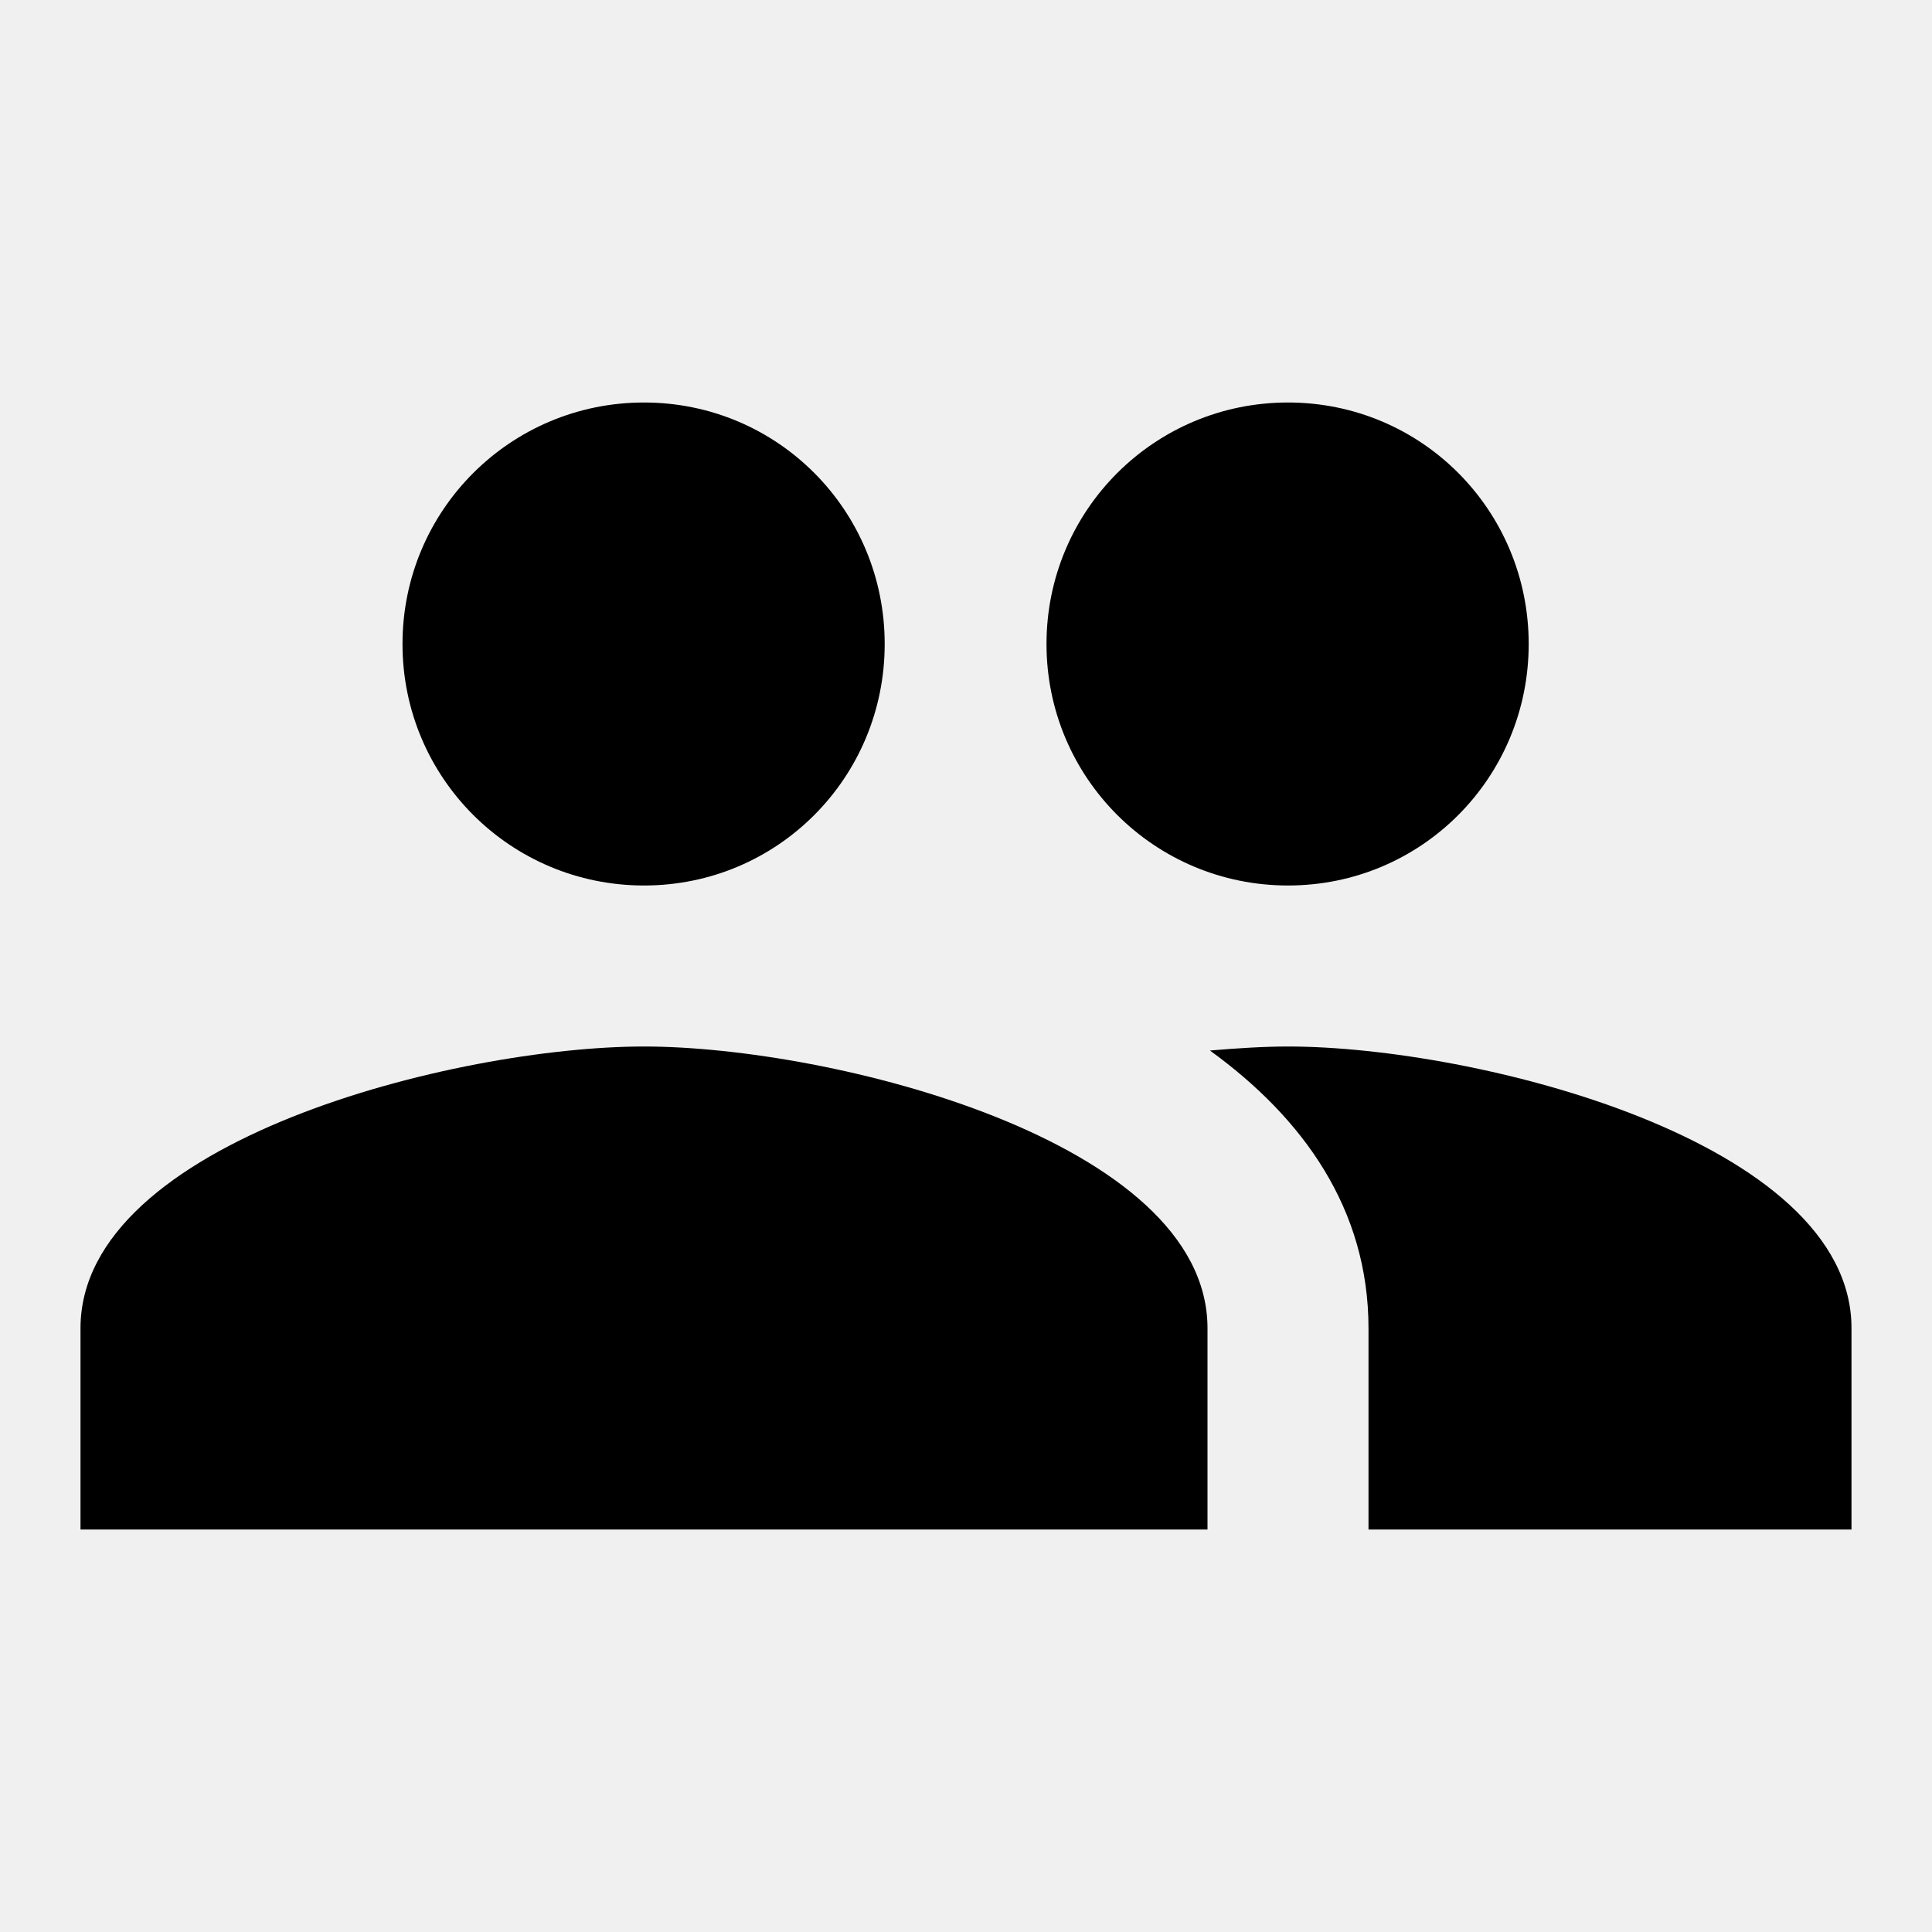
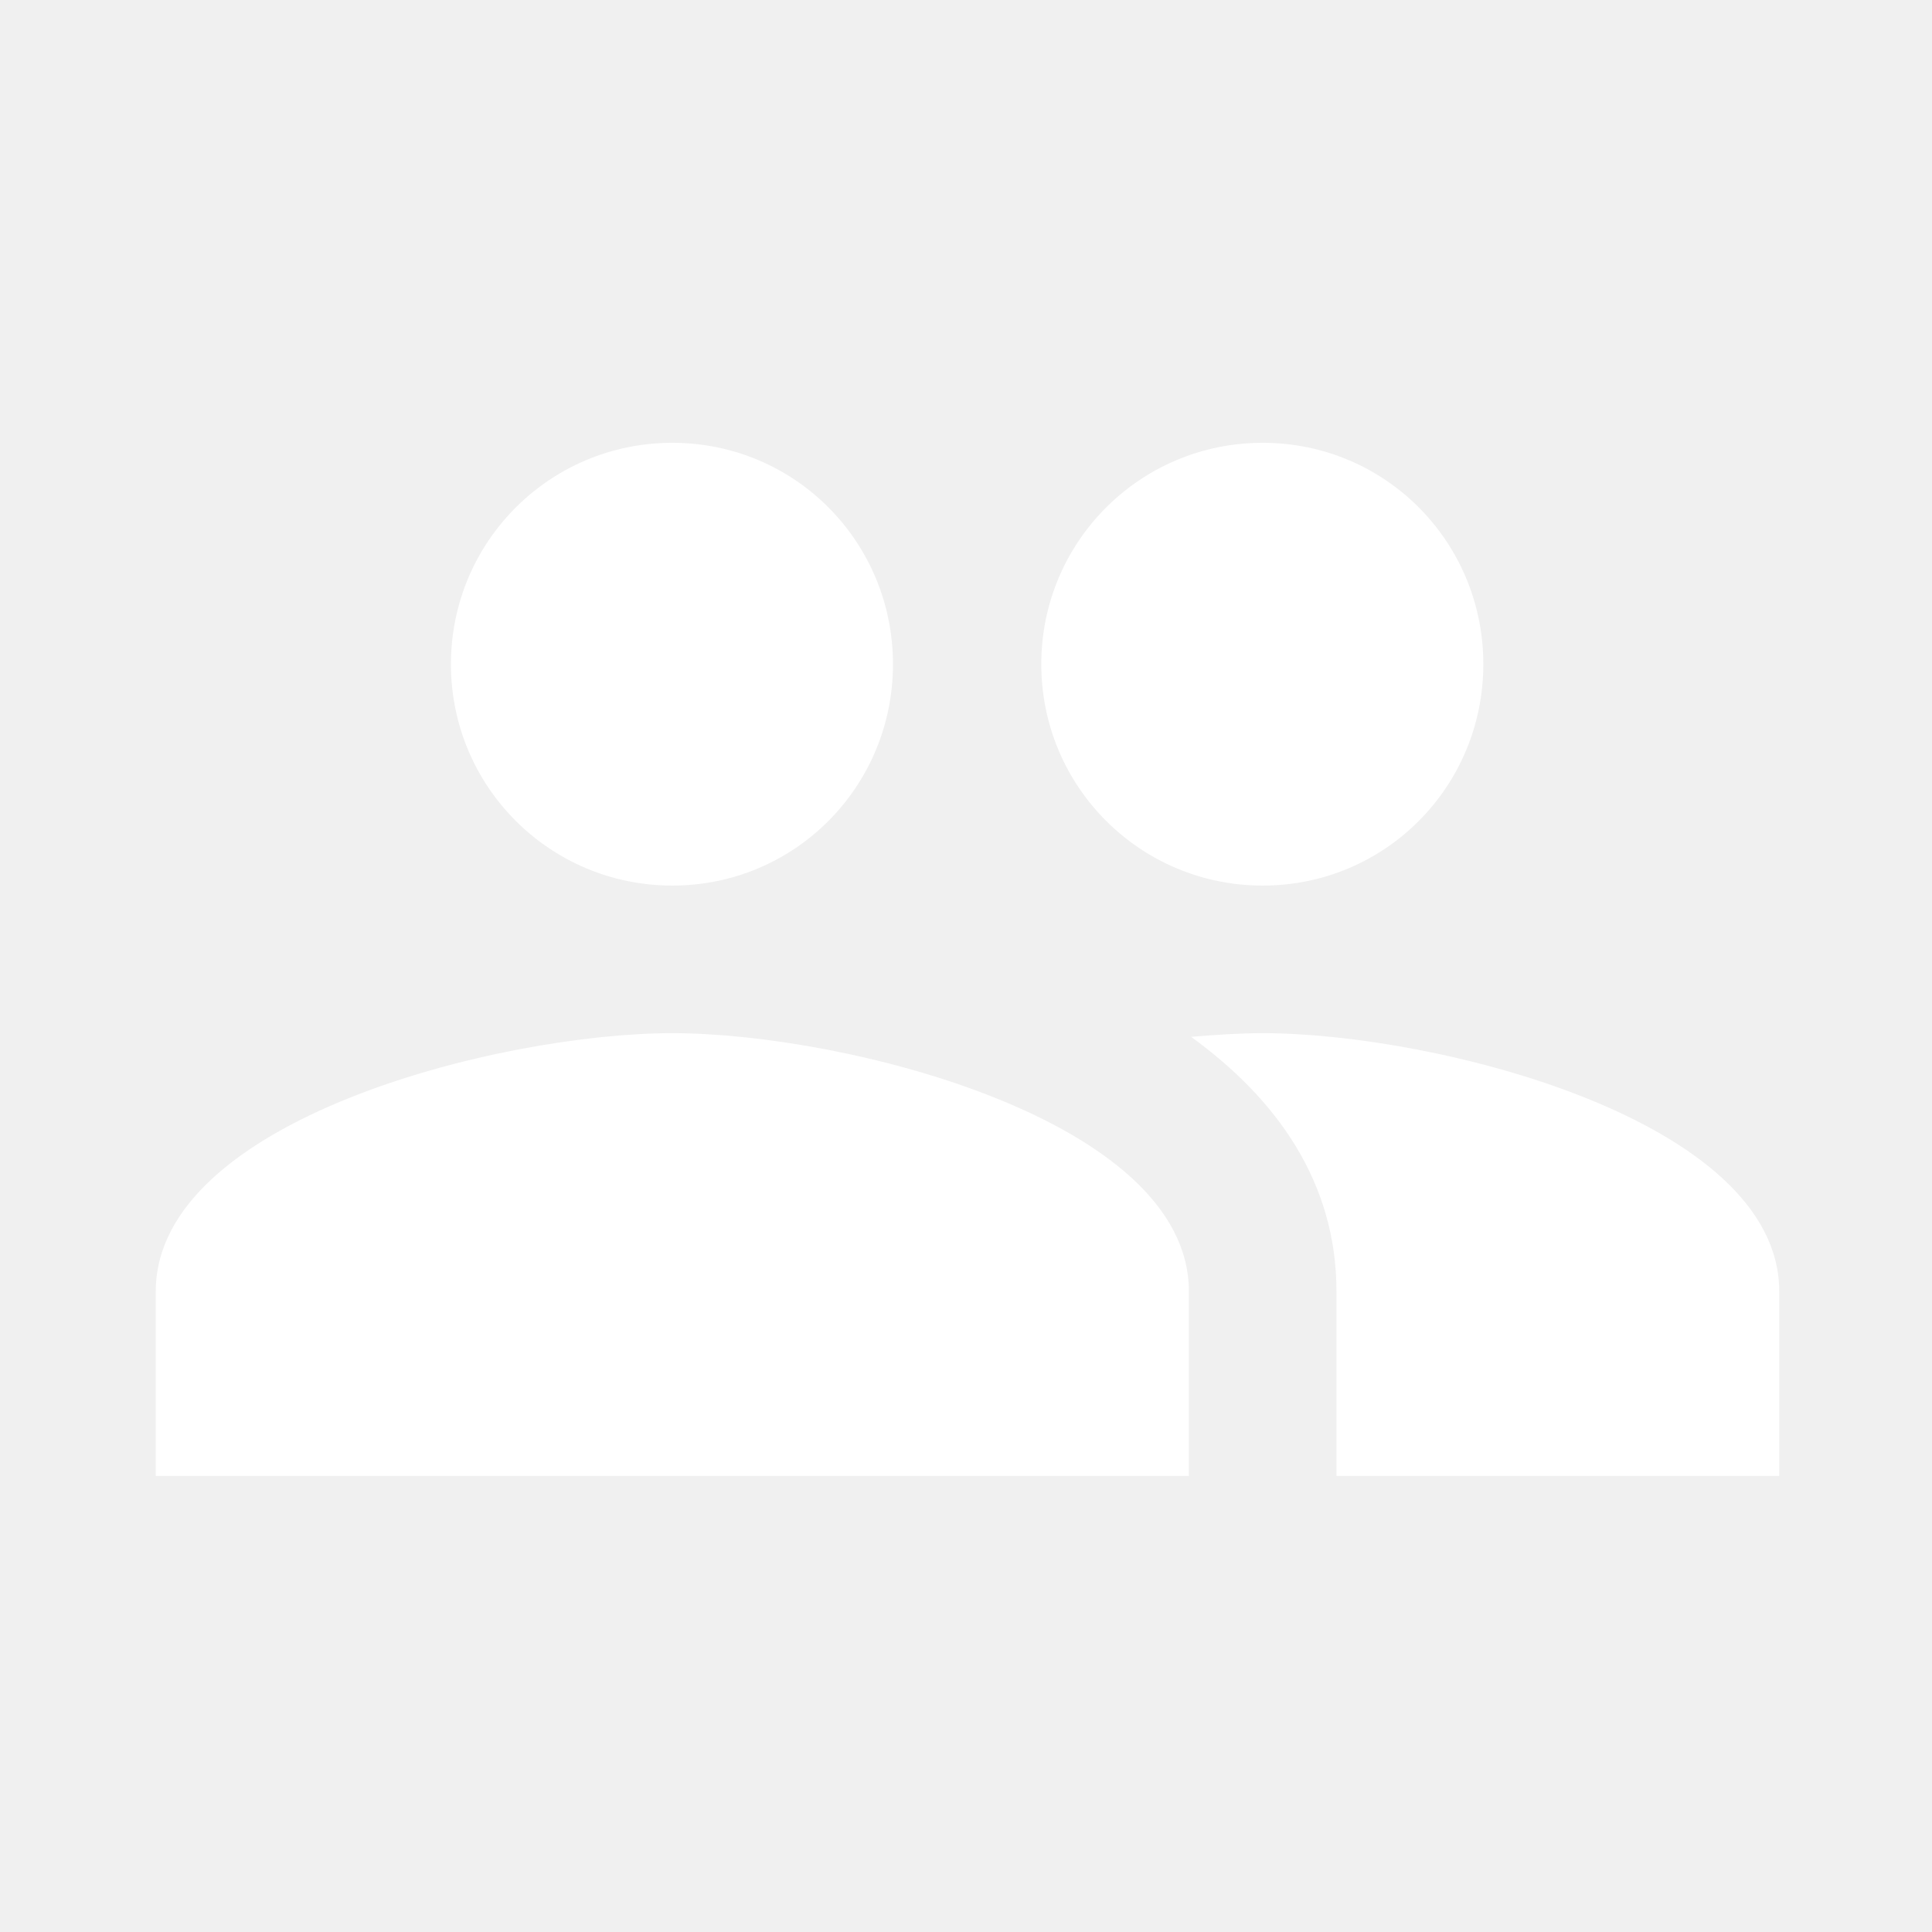
- <svg xmlns="http://www.w3.org/2000/svg" height="24" viewBox="0 0 24 24" width="24">
-   <path d="M0 0h24v24H0z" fill="none" />
-   <path d="M16 11c1.66 0 2.99-1.34 2.99-3S17.66 5 16 5c-1.66 0-3 1.34-3 3s1.34 3 3 3zm-8 0c1.66 0 2.99-1.34 2.99-3S9.66 5 8 5C6.34 5 5 6.34 5 8s1.34 3 3 3zm0 2c-2.33 0-7 1.17-7 3.5V19h14v-2.5c0-2.33-4.67-3.5-7-3.5zm8 0c-.29 0-.62.02-.97.05 1.16.84 1.97 1.97 1.97 3.45V19h6v-2.5c0-2.33-4.67-3.5-7-3.5z" />
+ <svg xmlns="http://www.w3.org/2000/svg" id="SvgjsSvg1001" width="24" height="24" version="1.1">
+   <defs id="SvgjsDefs1002" />
+   <g id="SvgjsG1008" transform="matrix(0.9167,0,0,0.9167,1.018209,0.9171938)">
+     <svg width="24" height="24" viewBox="0 0 24 24" version="1.1" id="svg2651">
+       <path fill="none" d="M 0,0 H 24 V 24 H 0 Z" id="path2647" />
+       <path d="m 16,11 c 1.66,0 2.99,-1.34 2.99,-3 0,-1.66 -1.33,-3 -2.99,-3 -1.66,0 -3,1.34 -3,3 0,1.66 1.34,3 3,3 z M 8,11 C 9.66,11 10.99,9.66 10.99,8 10.99,6.34 9.66,5 8,5 6.34,5 5,6.34 5,8 c 0,1.66 1.34,3 3,3 z m 0,2 C 5.67,13 1,14.17 1,16.5 V 19 H 15 V 16.5 C 15,14.17 10.33,13 8,13 Z m 8,0 c -0.29,0 -0.62,0.02 -0.97,0.05 1.16,0.84 1.97,1.97 1.97,3.45 V 19 h 6 V 16.5 C 23,14.17 18.33,13 16,13 Z" fill="#ffffff" class="color000 svgShape" id="path2649" />
+     </svg>
+   </g>
</svg>
